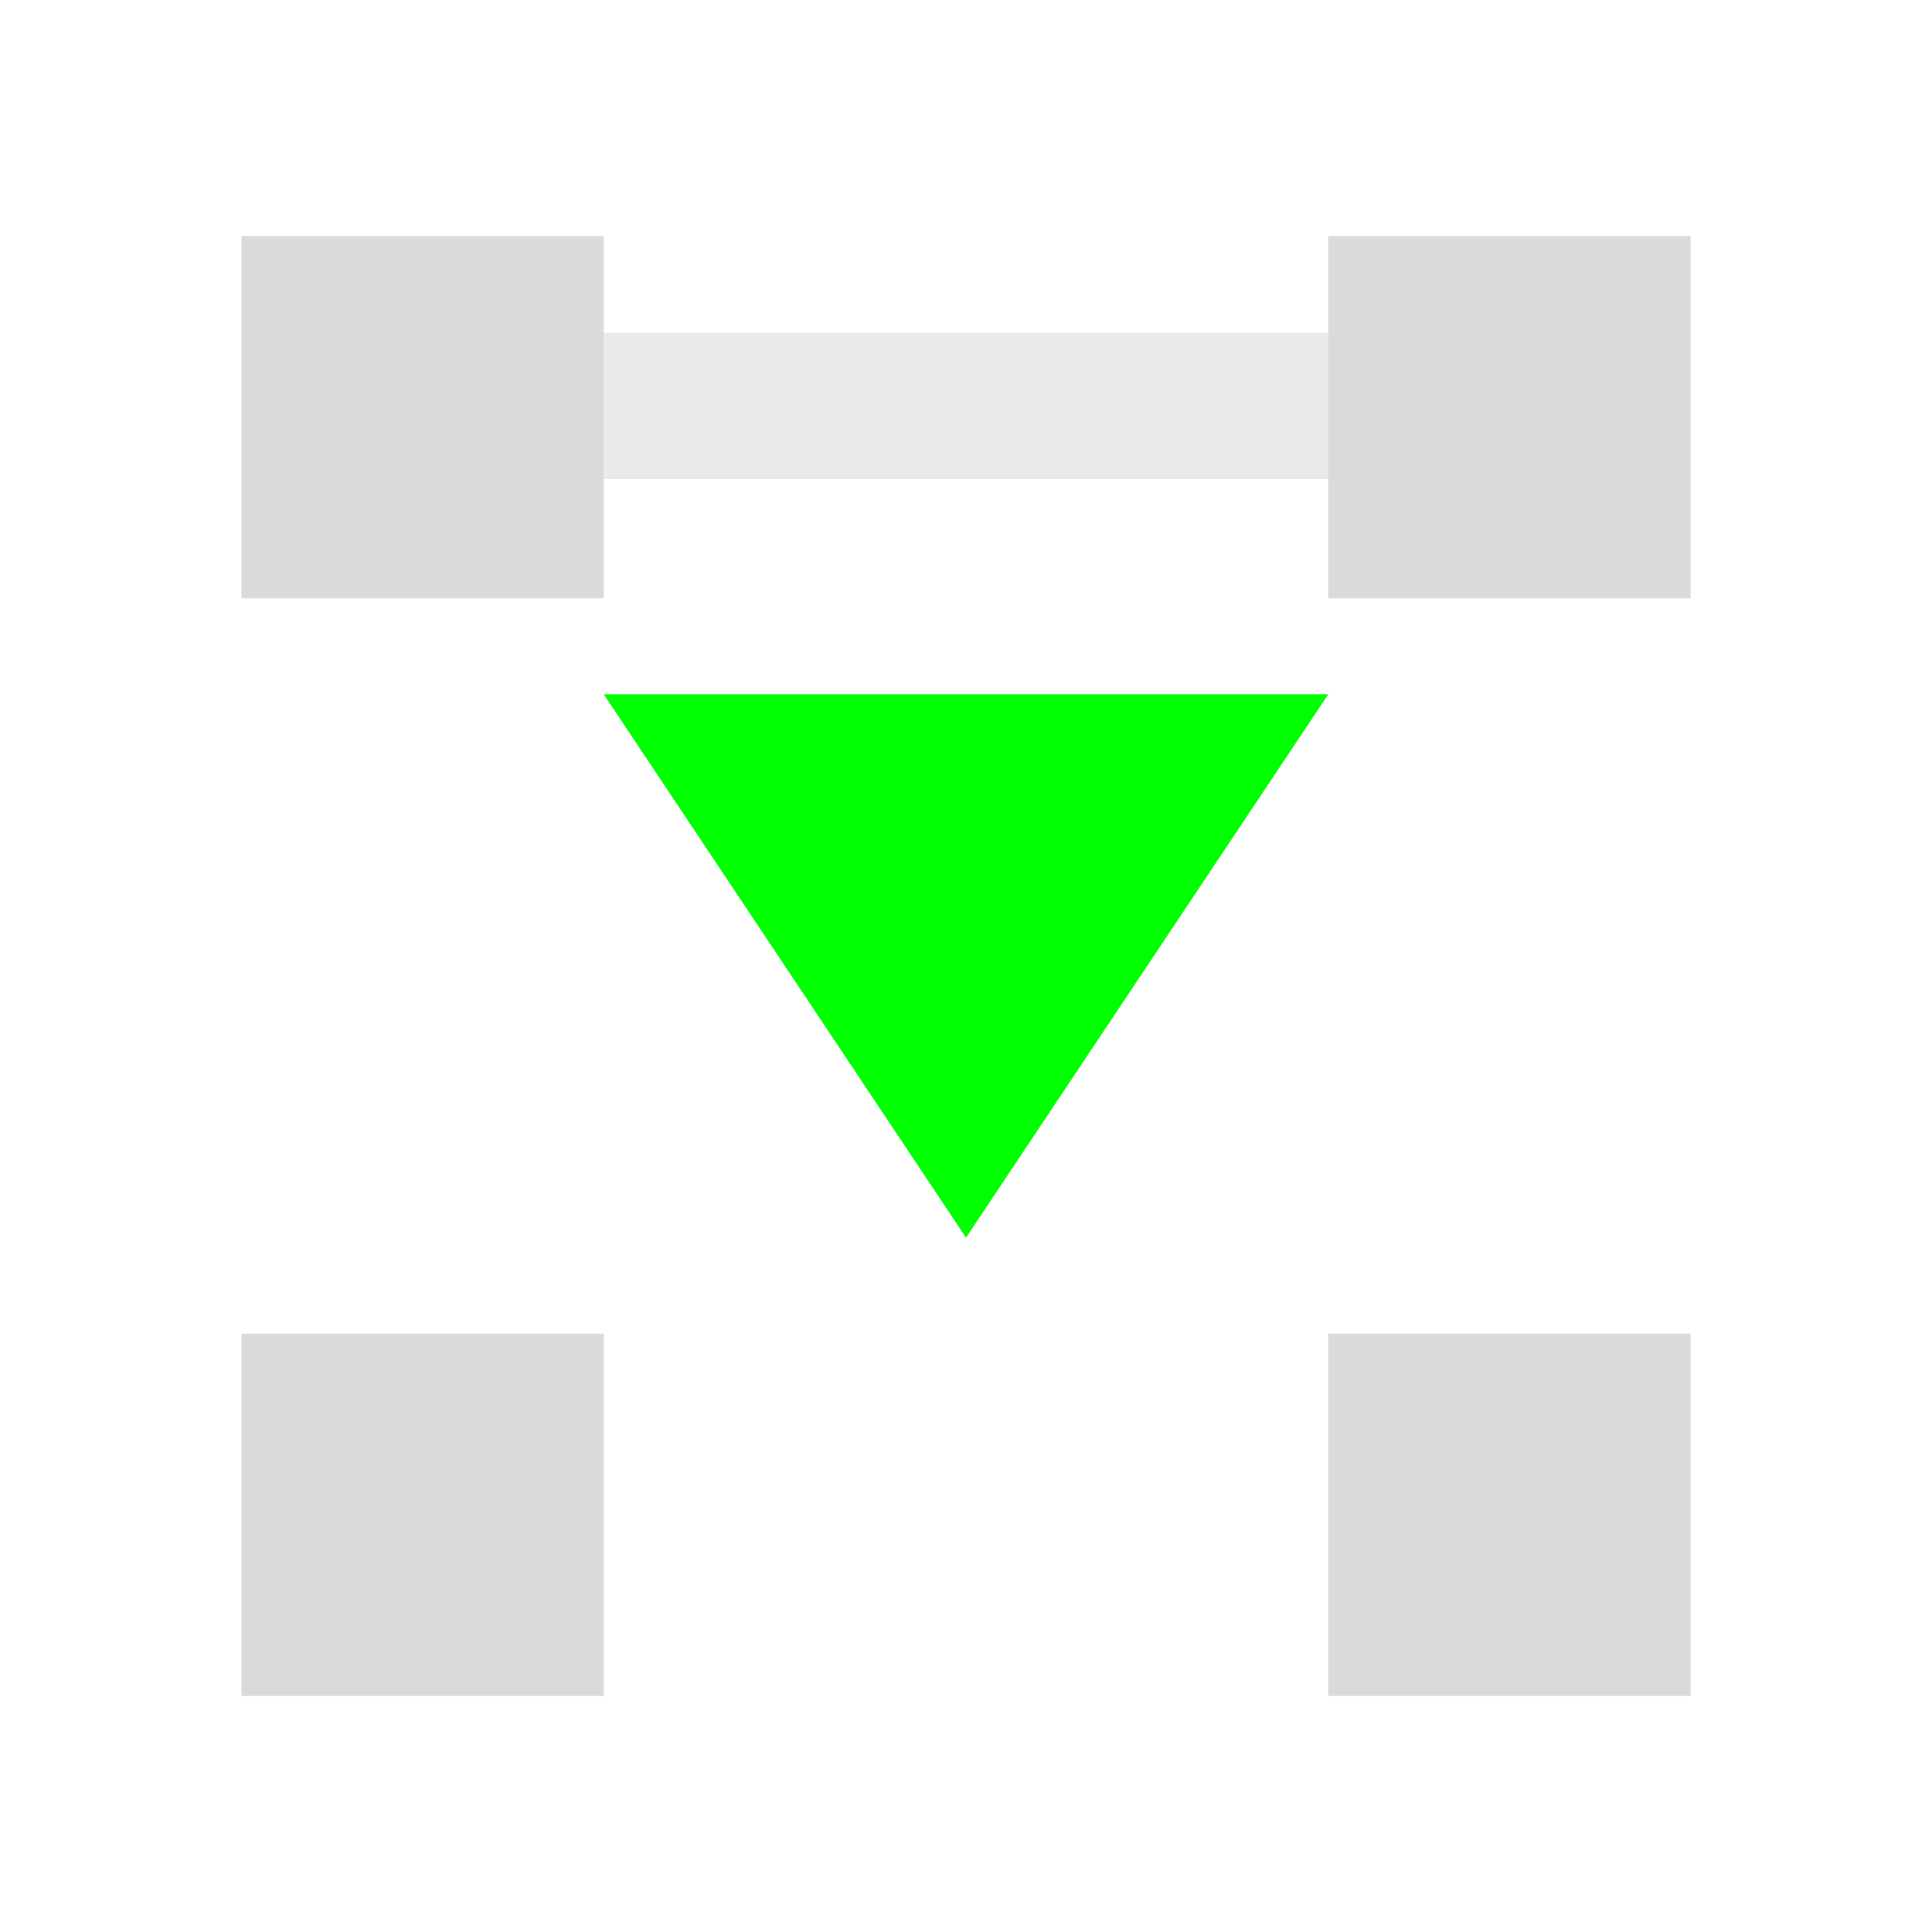
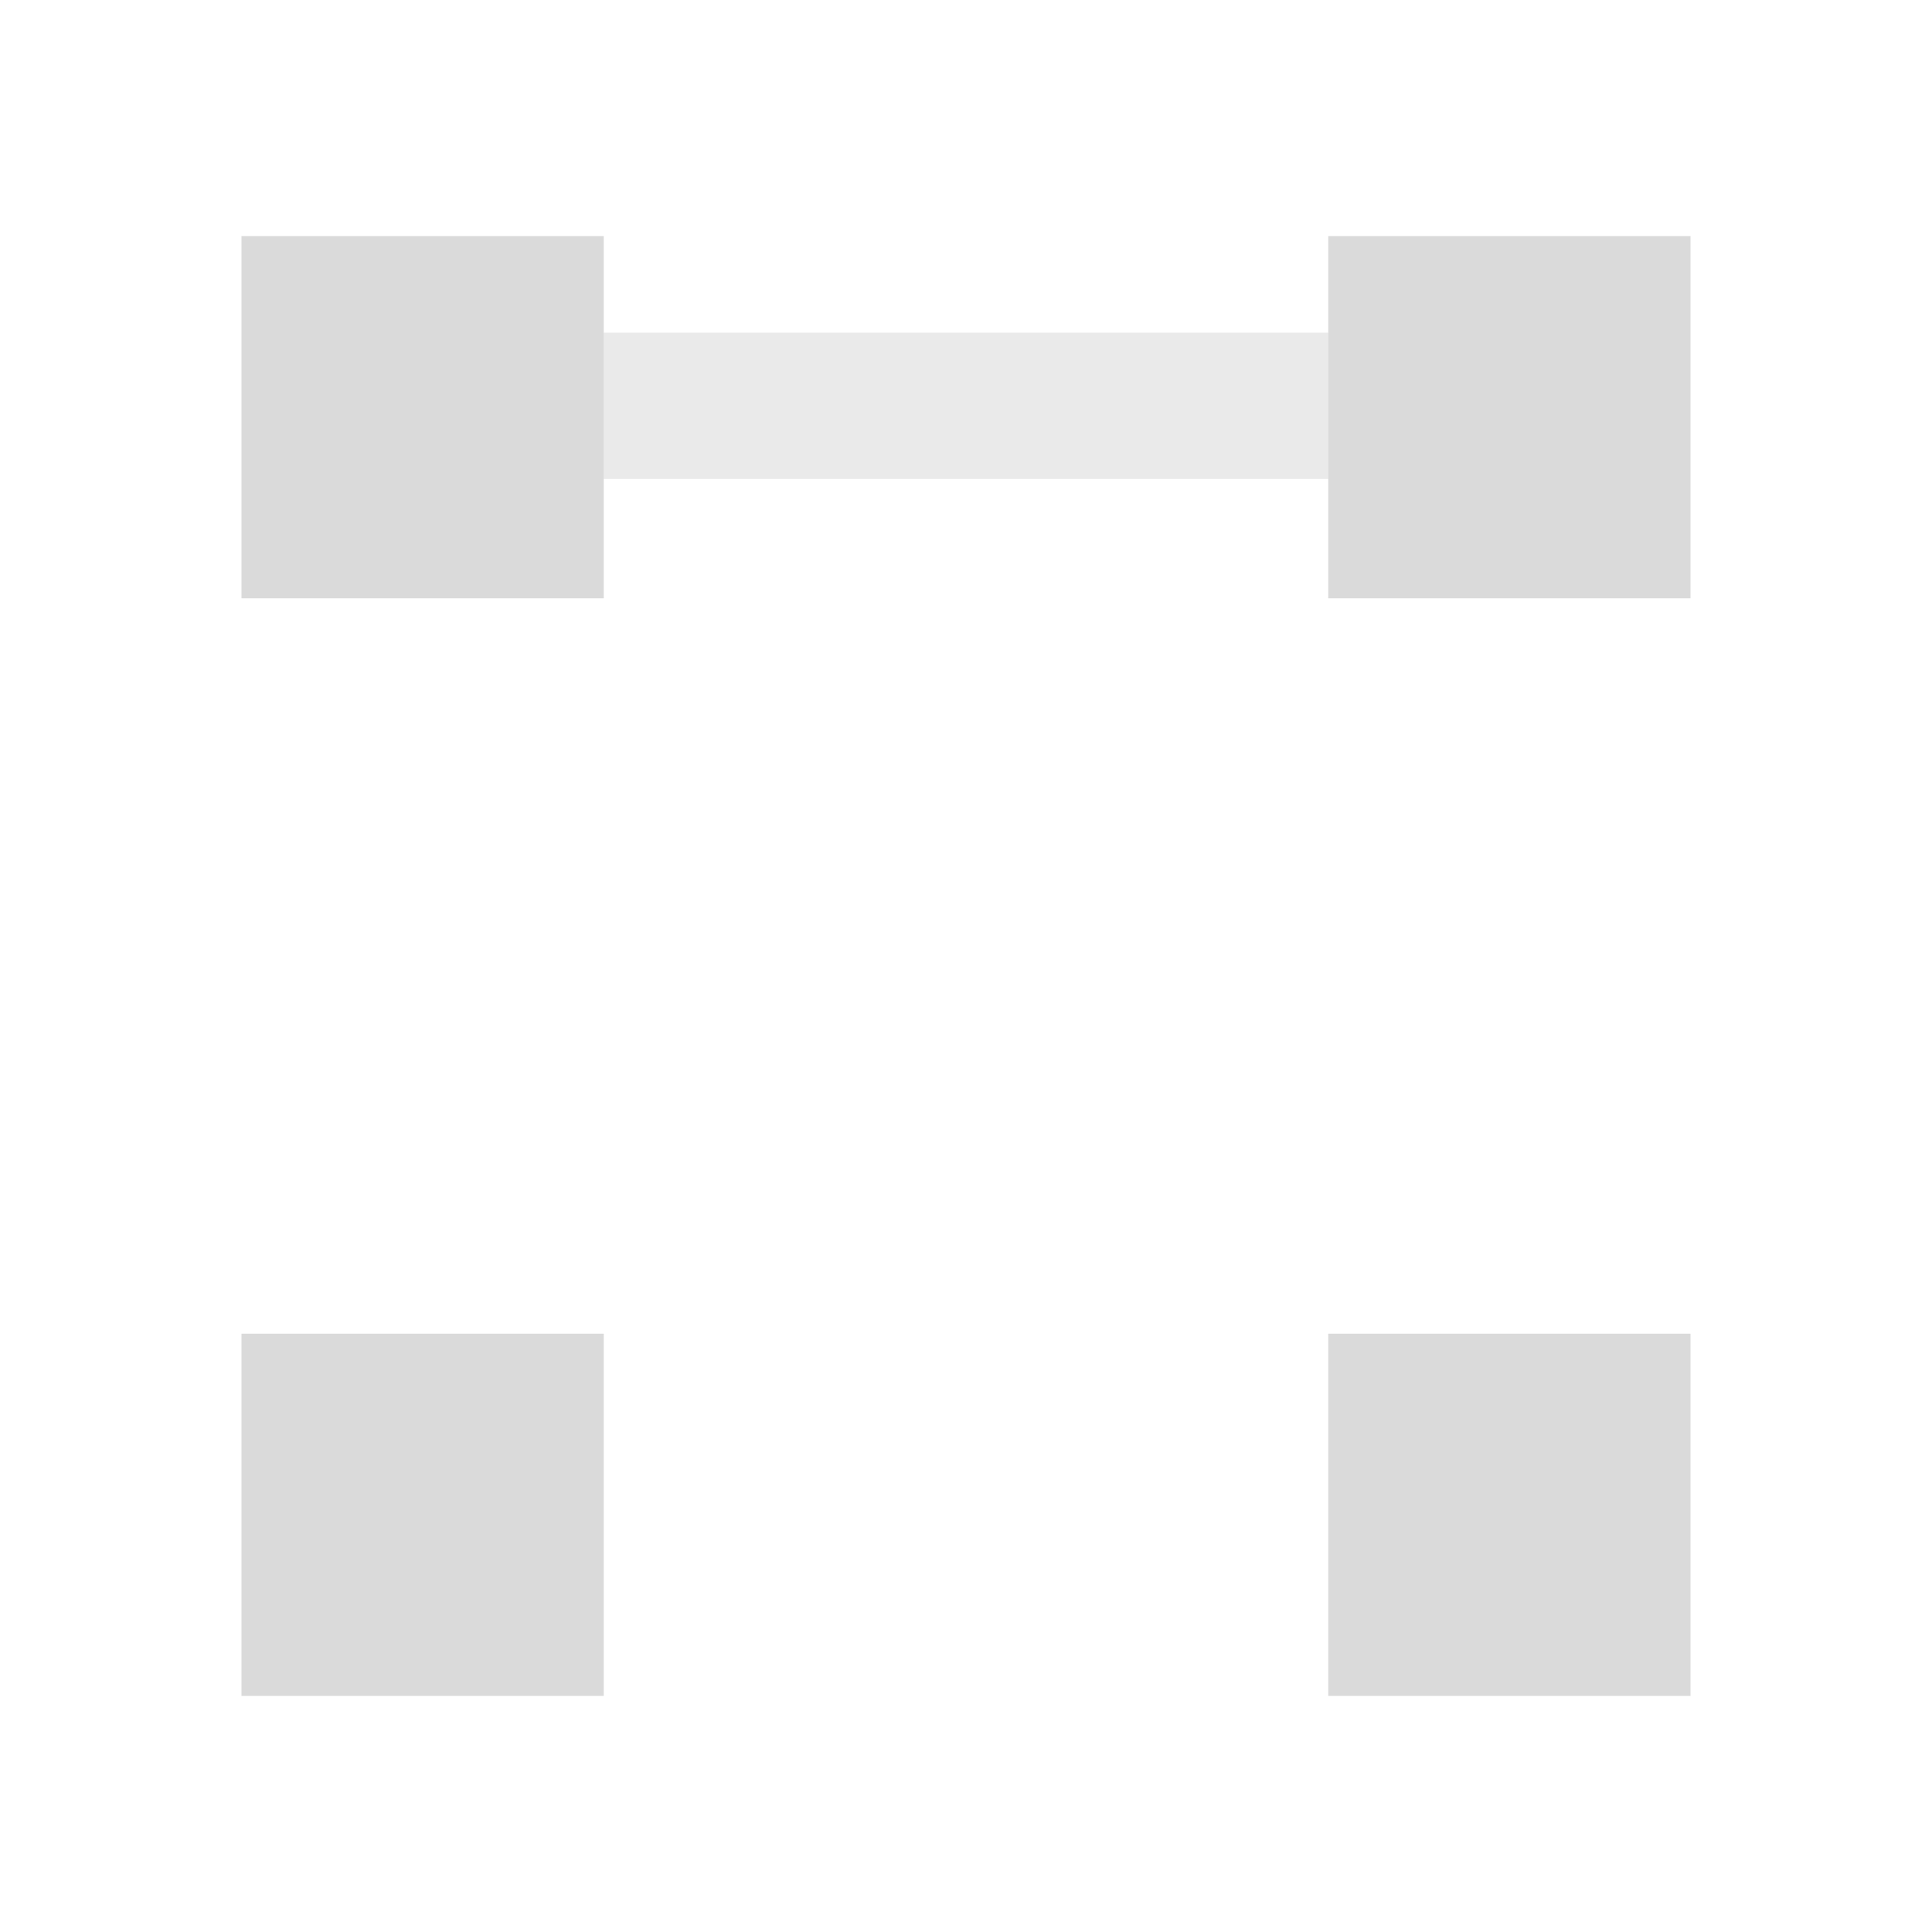
<svg xmlns="http://www.w3.org/2000/svg" width="22" height="22" viewBox="0 0 22 22" version="1.1" id="svg8">
  <defs id="ol-defs">
    <style id="current-color-scheme">      .ColorScheme-Text {
        color:#d0d0d0;
        stop-color:#d0d0d0;
      }
      .ColorScheme-Background {
        color:#212121;
        stop-color:#212121;
      }
      .ColorScheme-Highlight {
        color:#0039a9;
        stop-color:#0039a9;
      }
      .ColorScheme-ViewText {
        color:#d0d0d0;
        stop-color:#d0d0d0;
      }
      .ColorScheme-ViewBackground {
        color:#19191b;
        stop-color:#19191b;
      }
      .ColorScheme-ViewHover {
        color:#005cc7;
        stop-color:#005cc7;
      }
      .ColorScheme-ViewFocus{
        color:#002466;
        stop-color:#002466;
      }
      .ColorScheme-ButtonText {
        color:#d0d0d0;
        stop-color:#d0d0d0;
      }
      .ColorScheme-ButtonBackground {
        color:#232323;
        stop-color:#232323;                             
      }                                                 
      .ColorScheme-ButtonHover {                        
        color:#005cc7;                                  
        stop-color:#005cc7;                             
      }                                                 
      .ColorScheme-ButtonFocus{                         
        color:#0039a9;                                  
        stop-color:#0039a9;                             
      }</style>
    <style id="current-color-scheme-7">      .ColorScheme-Text {
        color:#d0d0d0;
        stop-color:#d0d0d0;
      }
      .ColorScheme-Background {
        color:#212121;
        stop-color:#212121;
      }
      .ColorScheme-Highlight {
        color:#0039a9;
        stop-color:#0039a9;
      }
      .ColorScheme-ViewText {
        color:#d0d0d0;
        stop-color:#d0d0d0;
      }
      .ColorScheme-ViewBackground {
        color:#19191b;
        stop-color:#19191b;
      }
      .ColorScheme-ViewHover {
        color:#005cc7;
        stop-color:#005cc7;
      }
      .ColorScheme-ViewFocus{
        color:#002466;
        stop-color:#002466;
      }
      .ColorScheme-ButtonText {
        color:#d0d0d0;
        stop-color:#d0d0d0;
      }
      .ColorScheme-ButtonBackground {
        color:#232323;
        stop-color:#232323;                             
      }                                                 
      .ColorScheme-ButtonHover {                        
        color:#005cc7;                                  
        stop-color:#005cc7;                             
      }                                                 
      .ColorScheme-ButtonFocus{                         
        color:#0039a9;                                  
        stop-color:#0039a9;                             
      }</style>
    <style type="text/css" id="current-color-scheme-6">
      .ColorScheme-Text {
        color:#f2f2f2;
      }
      </style>
    <style id="current-color-scheme-75">      .ColorScheme-Text {
        color:#d0d0d0;
        stop-color:#d0d0d0;
      }
      .ColorScheme-Background {
        color:#212121;
        stop-color:#212121;
      }
      .ColorScheme-Highlight {
        color:#0039a9;
        stop-color:#0039a9;
      }
      .ColorScheme-ViewText {
        color:#d0d0d0;
        stop-color:#d0d0d0;
      }
      .ColorScheme-ViewBackground {
        color:#19191b;
        stop-color:#19191b;
      }
      .ColorScheme-ViewHover {
        color:#005cc7;
        stop-color:#005cc7;
      }
      .ColorScheme-ViewFocus{
        color:#002466;
        stop-color:#002466;
      }
      .ColorScheme-ButtonText {
        color:#d0d0d0;
        stop-color:#d0d0d0;
      }
      .ColorScheme-ButtonBackground {
        color:#232323;
        stop-color:#232323;                             
      }                                                 
      .ColorScheme-ButtonHover {                        
        color:#005cc7;                                  
        stop-color:#005cc7;                             
      }                                                 
      .ColorScheme-ButtonFocus{                         
        color:#0039a9;                                  
        stop-color:#0039a9;                             
      }</style>
    <style id="current-color-scheme-7-3">      .ColorScheme-Text {
        color:#d0d0d0;
        stop-color:#d0d0d0;
      }
      .ColorScheme-Background {
        color:#212121;
        stop-color:#212121;
      }
      .ColorScheme-Highlight {
        color:#0039a9;
        stop-color:#0039a9;
      }
      .ColorScheme-ViewText {
        color:#d0d0d0;
        stop-color:#d0d0d0;
      }
      .ColorScheme-ViewBackground {
        color:#19191b;
        stop-color:#19191b;
      }
      .ColorScheme-ViewHover {
        color:#005cc7;
        stop-color:#005cc7;
      }
      .ColorScheme-ViewFocus{
        color:#002466;
        stop-color:#002466;
      }
      .ColorScheme-ButtonText {
        color:#d0d0d0;
        stop-color:#d0d0d0;
      }
      .ColorScheme-ButtonBackground {
        color:#232323;
        stop-color:#232323;                             
      }                                                 
      .ColorScheme-ButtonHover {                        
        color:#005cc7;                                  
        stop-color:#005cc7;                             
      }                                                 
      .ColorScheme-ButtonFocus{                         
        color:#0039a9;                                  
        stop-color:#0039a9;                             
      }</style>
    <style id="current-color-scheme-6-5" type="text/css">
      .ColorScheme-Text {
        color:#f2f2f2;
      }
      </style>
    <style type="text/css" id="current-color-scheme-3">
      .ColorScheme-Text {
        color:#f2f2f2;
      }
      .ColorScheme-Highlight {
        color:#3daee9;
      }
      </style>
  </defs>
-   <g style="stroke-width:1" transform="translate(-10,2.994141)" id="g4287">
-     <rect y="-2.994" x="10" height="22" width="22" id="rect4264-9" style="display:inline;vector-effect:none;fill:none;stroke-width:2.182;stroke-linecap:round" />
-     <path style="opacity:0.787;fill:#d0d0d0;fill-opacity:1;stroke:none;stroke-width:0.727" d="m 2,1.955 v 3 h 3 v -3 z m 9,0 v 3 h 3 v -3 z M 2,11.045 v 3 h 3 v -3 z m 9,0 v 3 h 3 v -3 z" transform="matrix(1.375,0,0,1.375,10,-2.994141)" id="path4293" />
-     <path style="fill:#00ff00;fill-opacity:1;stroke:none;stroke-width:1" d="M 16.875,4.912 21,11.099 25.125,4.912 Z" class="ColorScheme-Highlight" id="path4276" />
-     <path style="opacity:0.652;fill:#d0d0d0;fill-opacity:0.694;stroke-width:1.3;stroke-linecap:square" d="m 16.875,0.794 h 8.25 v 1.666 h -8.25 z" id="rect4874" />
+   <g style="stroke-width:1.375" transform="translate(-10,2.994141)" id="g4287">
+     <rect y="-2.994" x="10" height="22" width="22" id="rect4264-9" style="display:inline;vector-effect:none;fill:none;stroke-width:3;stroke-linecap:round" />
+     <path style="opacity:0.787;fill:#d0d0d0;fill-opacity:1;stroke:none;stroke-width:1" d="m 2,1.955 v 3 h 3 v -3 z m 9,0 v 3 h 3 v -3 z M 2,11.045 v 3 h 3 v -3 z m 9,0 v 3 h 3 v -3 z" transform="matrix(1.375,0,0,1.375,10,-2.994141)" id="path4293" />
+     <path style="opacity:0.652;fill:#d0d0d0;fill-opacity:0.694;stroke-width:1.787;stroke-linecap:square" d="m 16.875,0.794 h 8.25 v 1.666 h -8.25 z" id="rect4874" />
  </g>
</svg>
